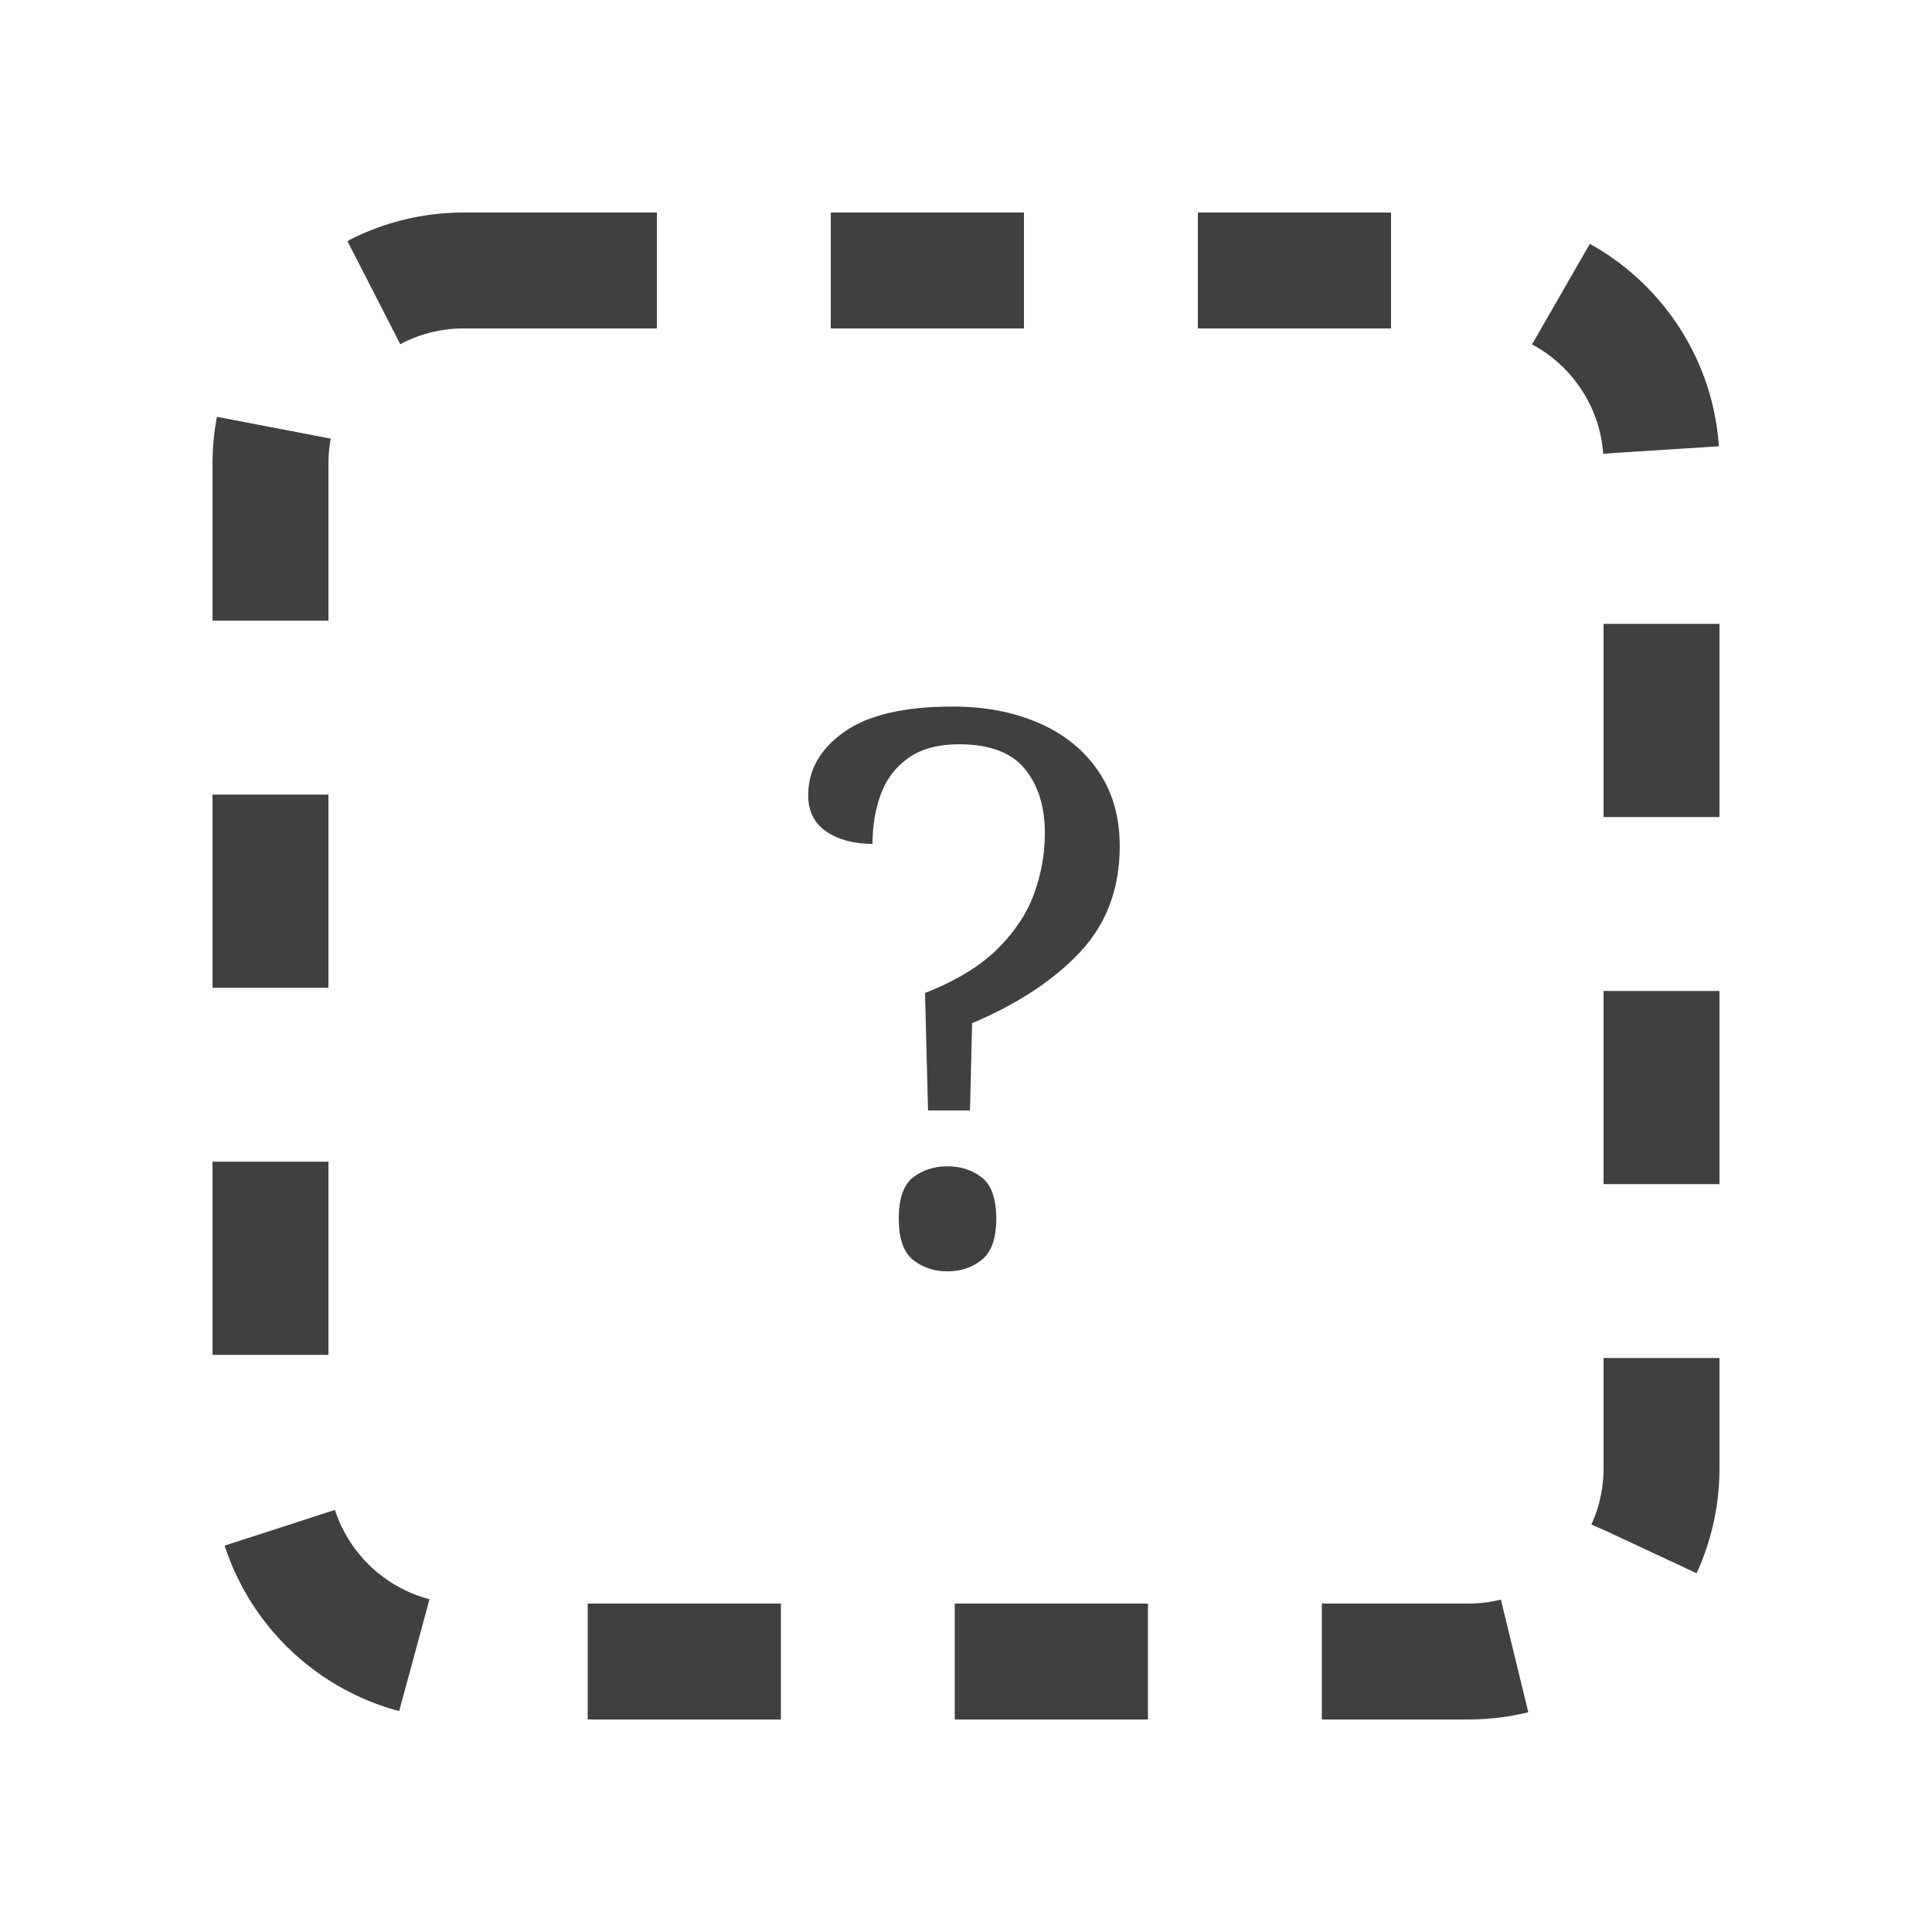
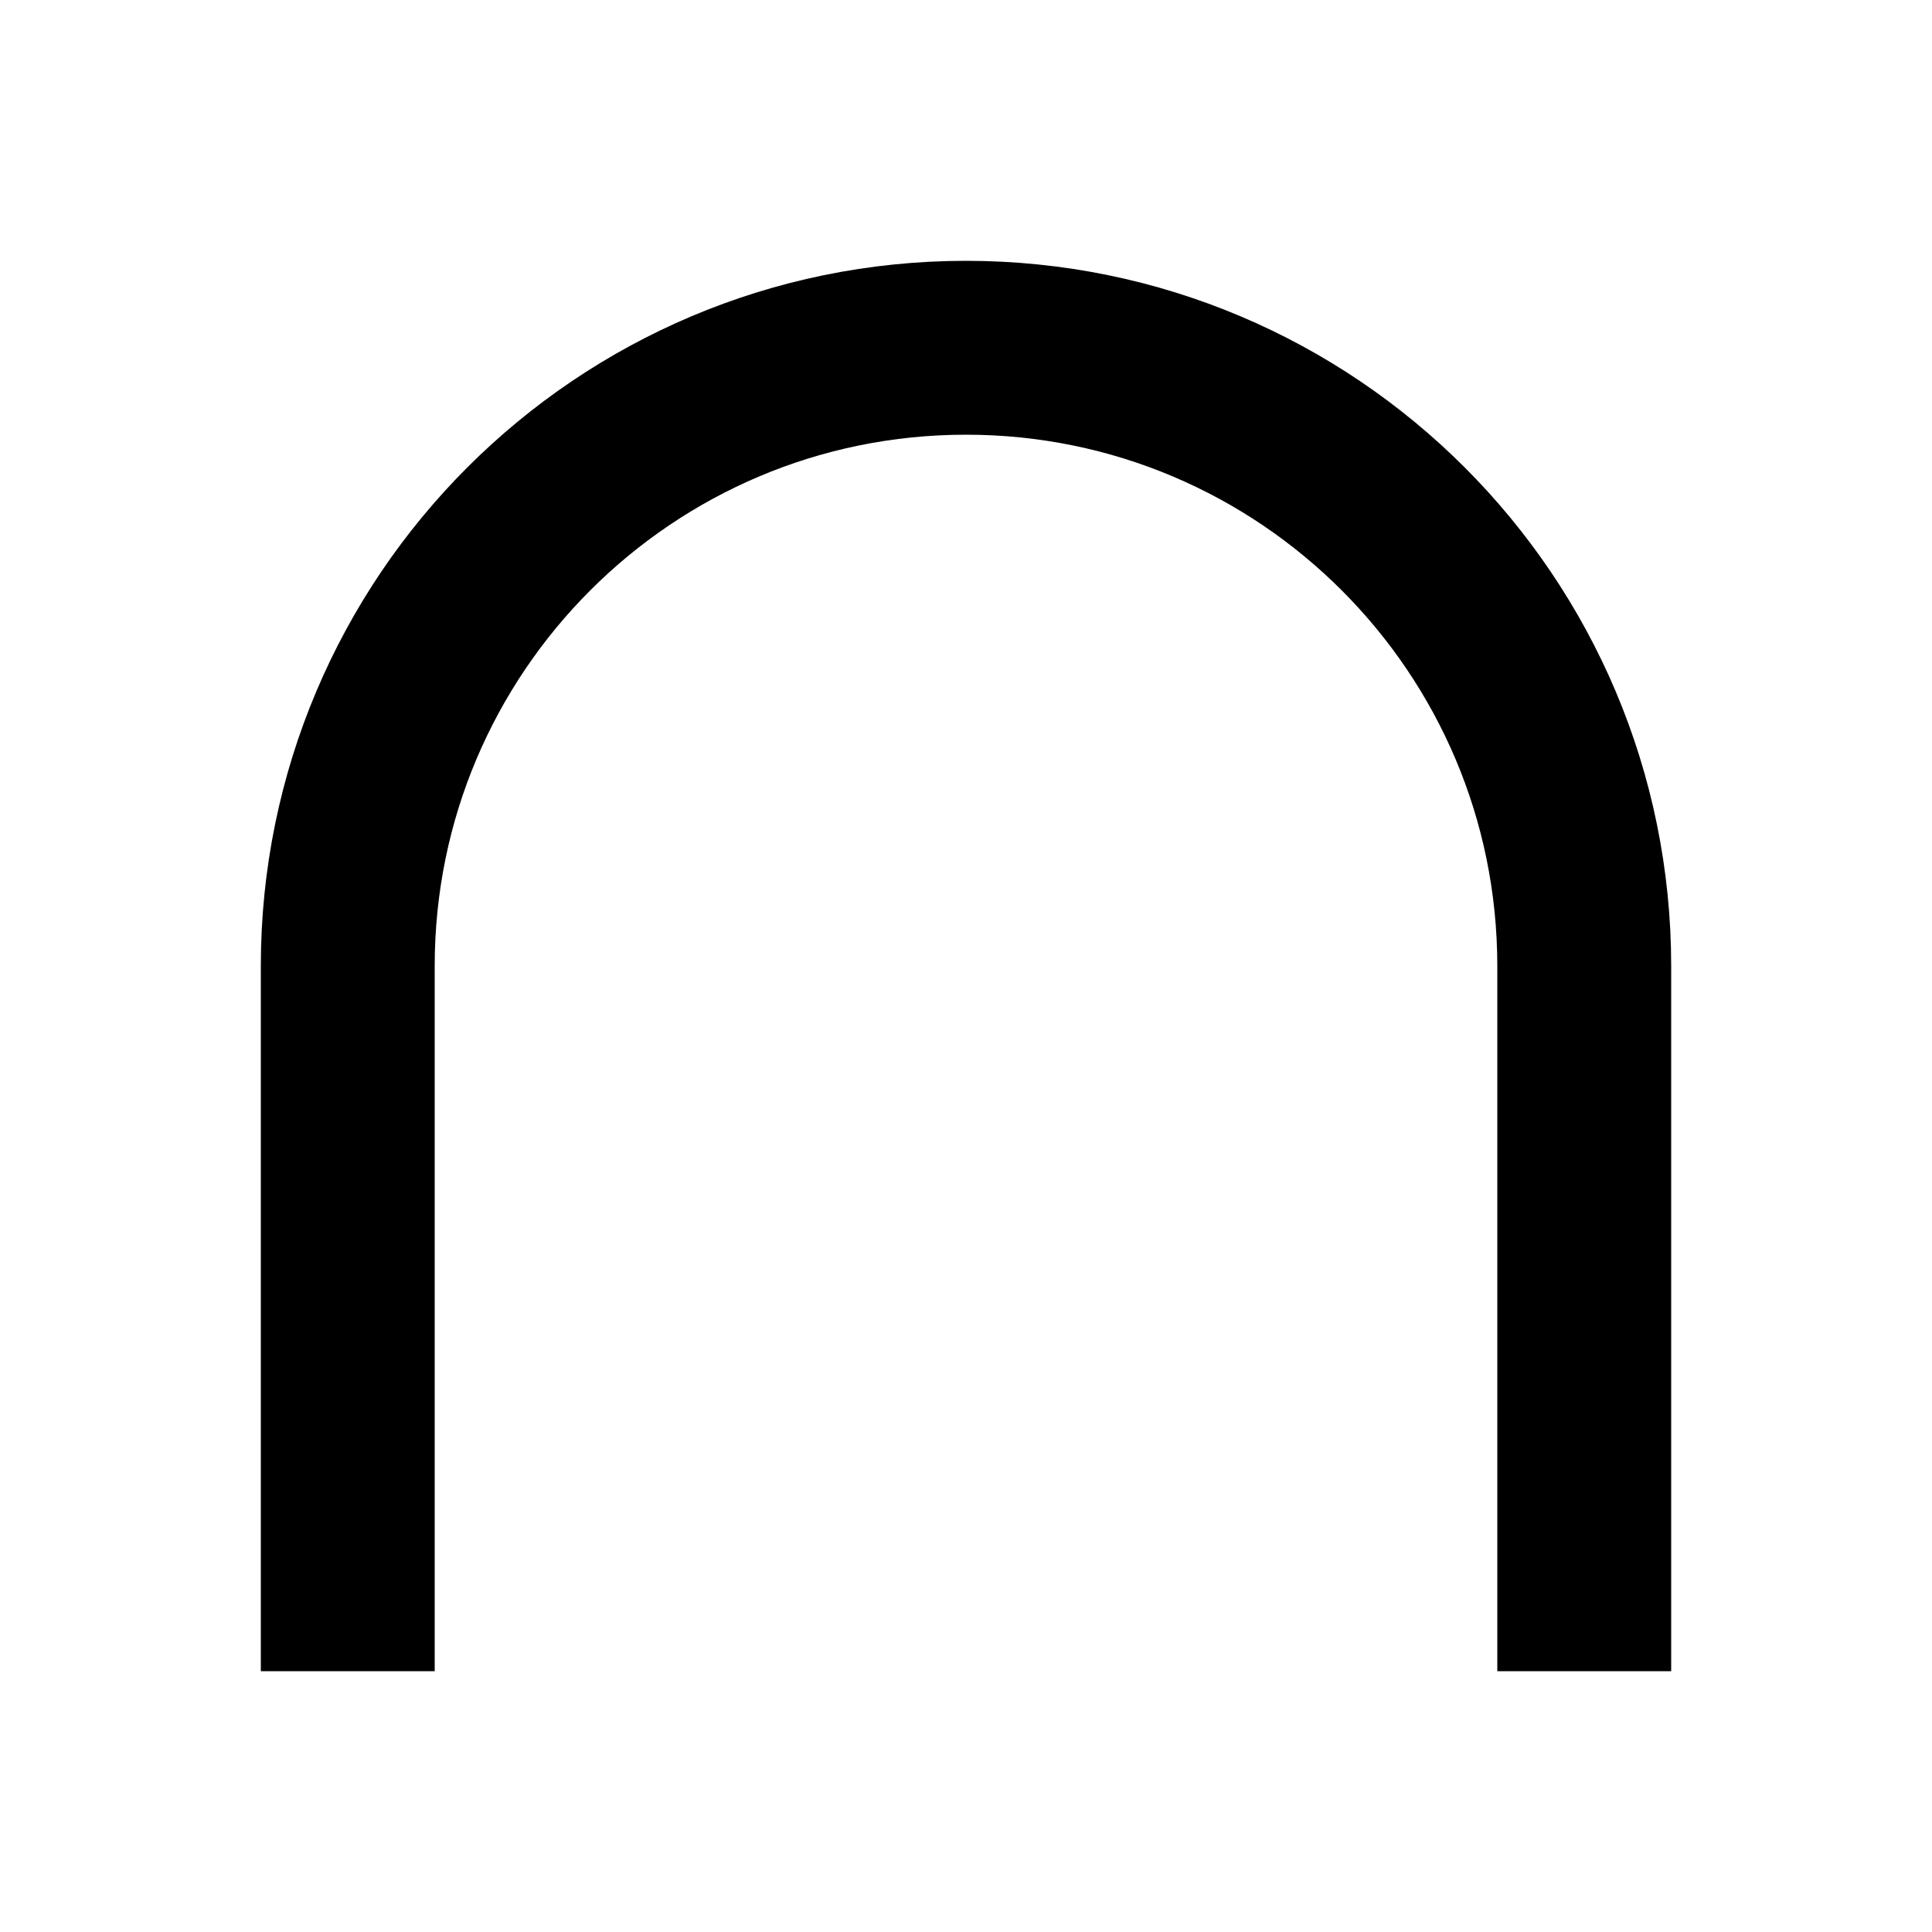
- <svg xmlns="http://www.w3.org/2000/svg" viewBox="0 0 100 100" fill="none">
-   <rect x="14" y="14" width="72" height="72" rx="10" stroke="currentColor" stroke-width="6" stroke-dasharray="10 9" opacity="0.75" />
-   <text x="50" y="50" text-anchor="middle" dominant-baseline="central" font-family="Georgia,serif" font-size="40" fill="currentColor" opacity="0.75">?</text>
+ <svg xmlns="http://www.w3.org/2000/svg" viewBox="0 0 100 100" fill="none" stroke="currentColor" stroke-width="9" stroke-linecap="square" stroke-linejoin="miter">
+   <path d="M 18 82 L 18 50 A 32 32 0 0 1 82 50 L 82 82" />
</svg>
